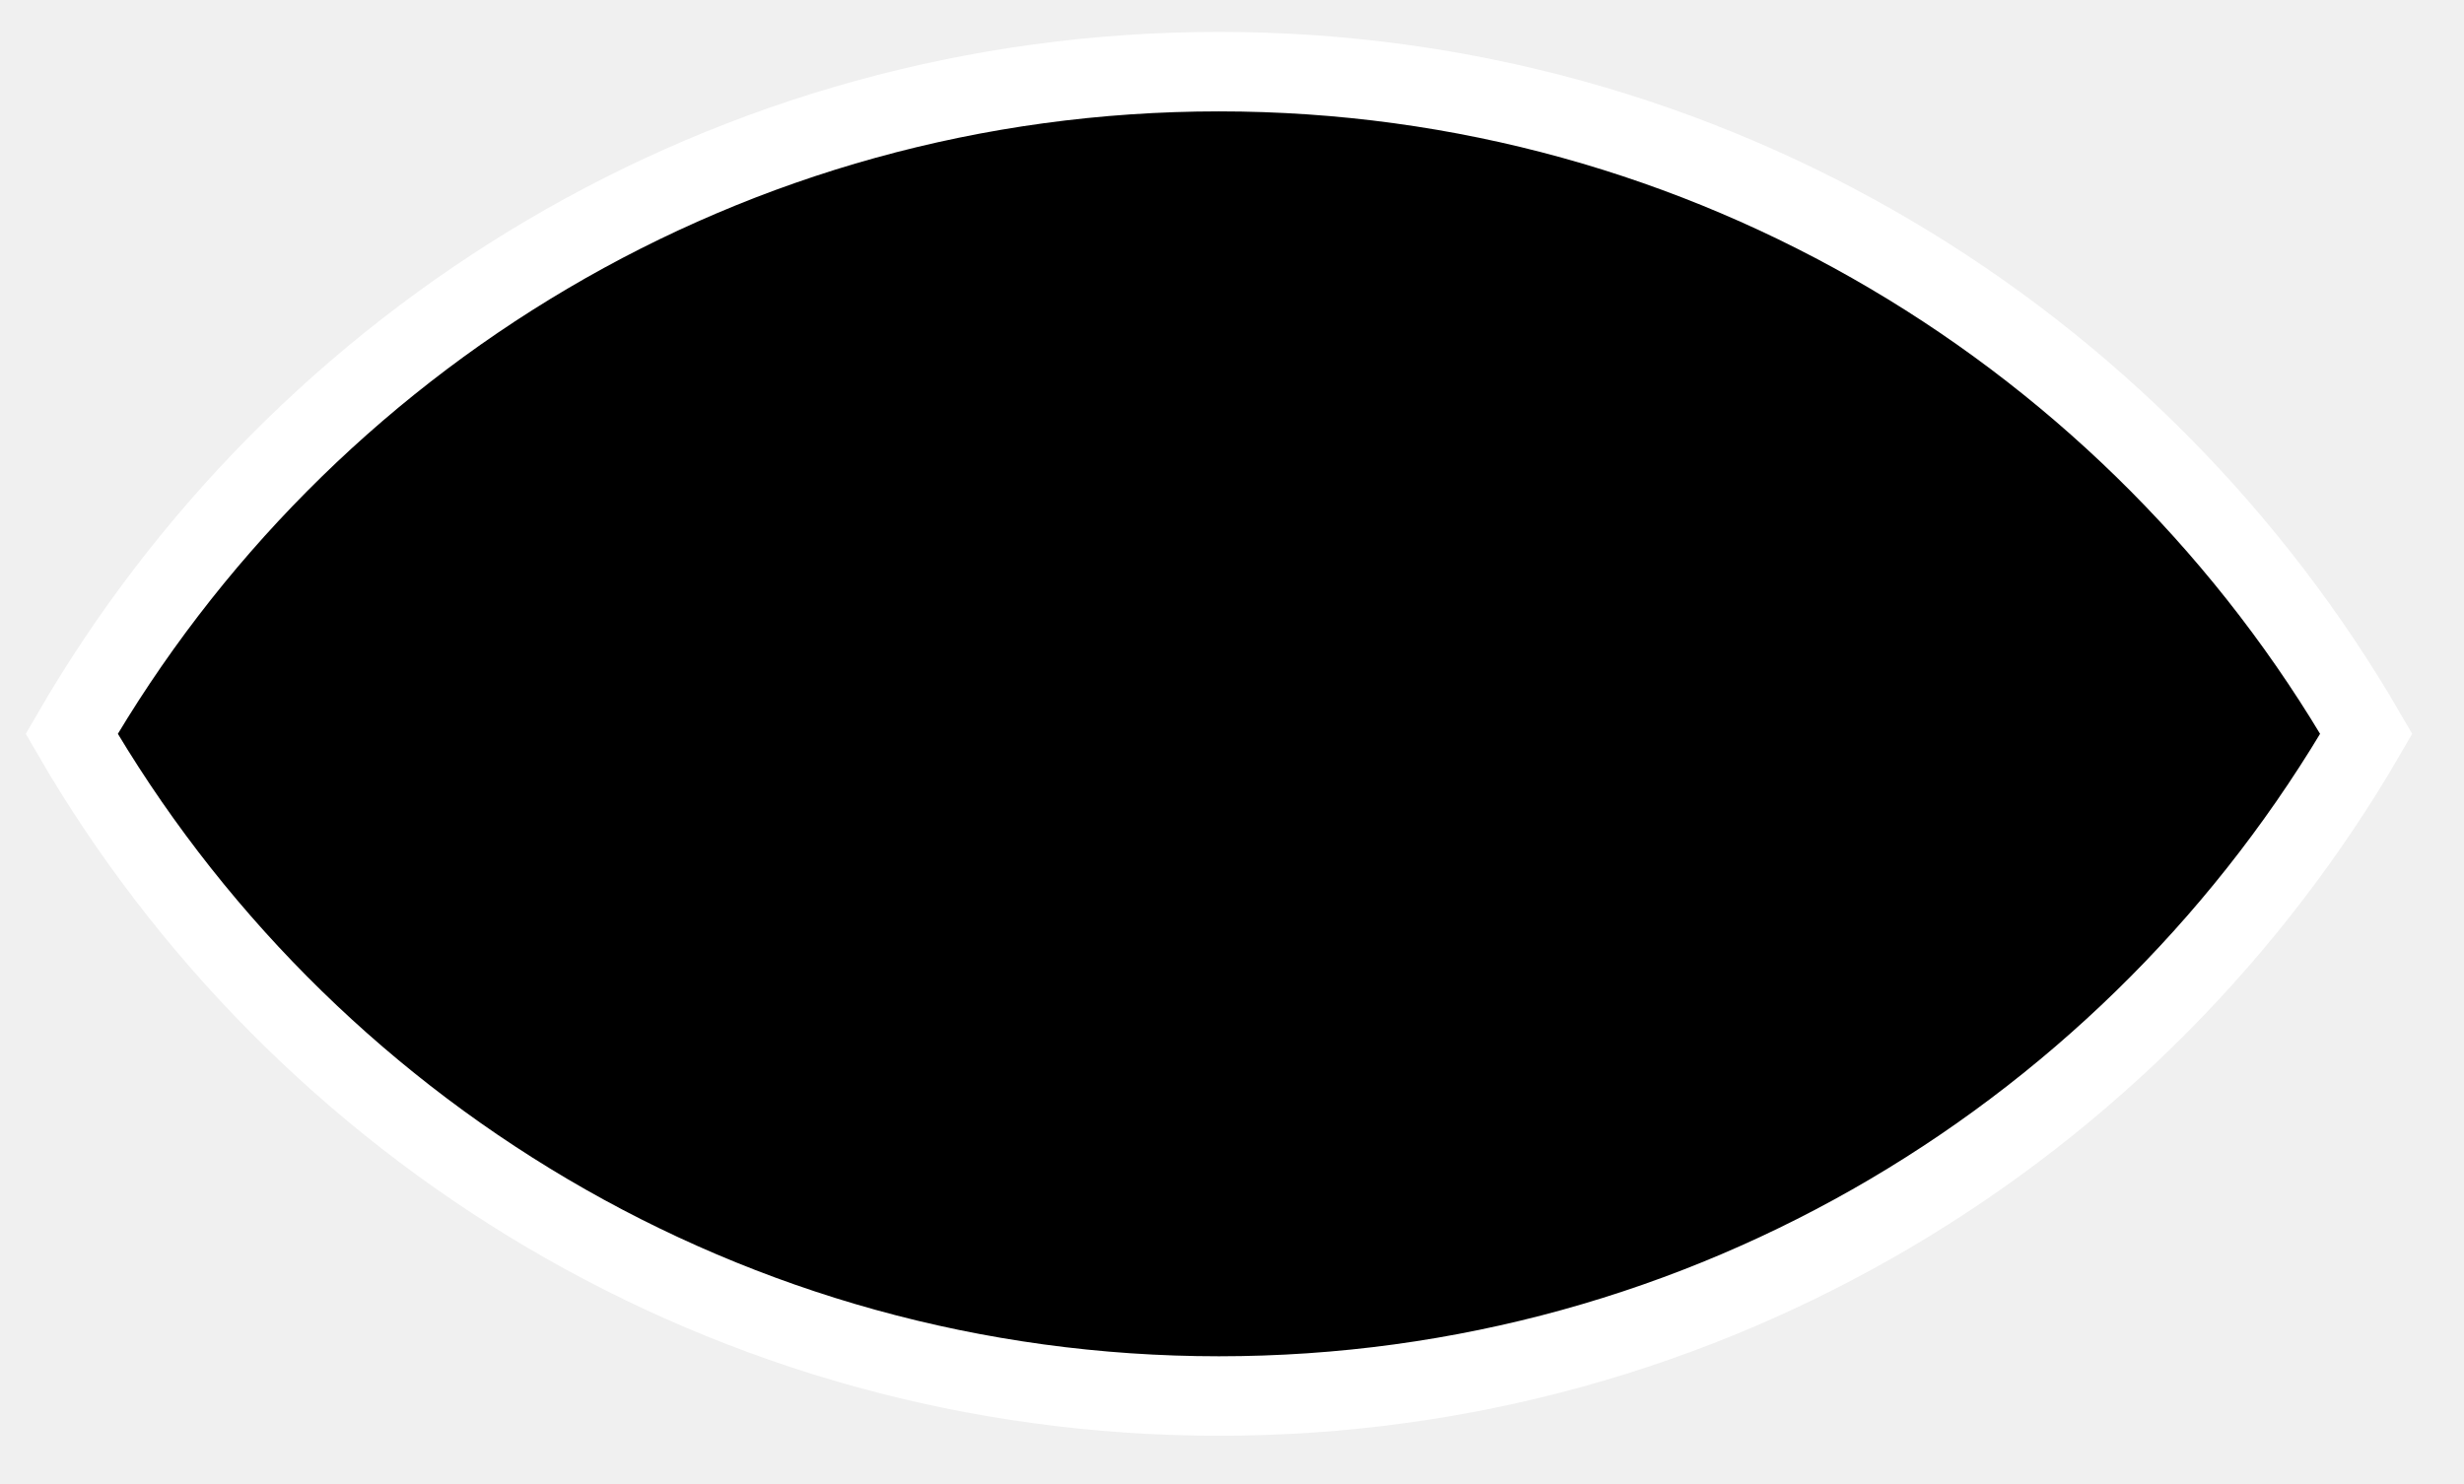
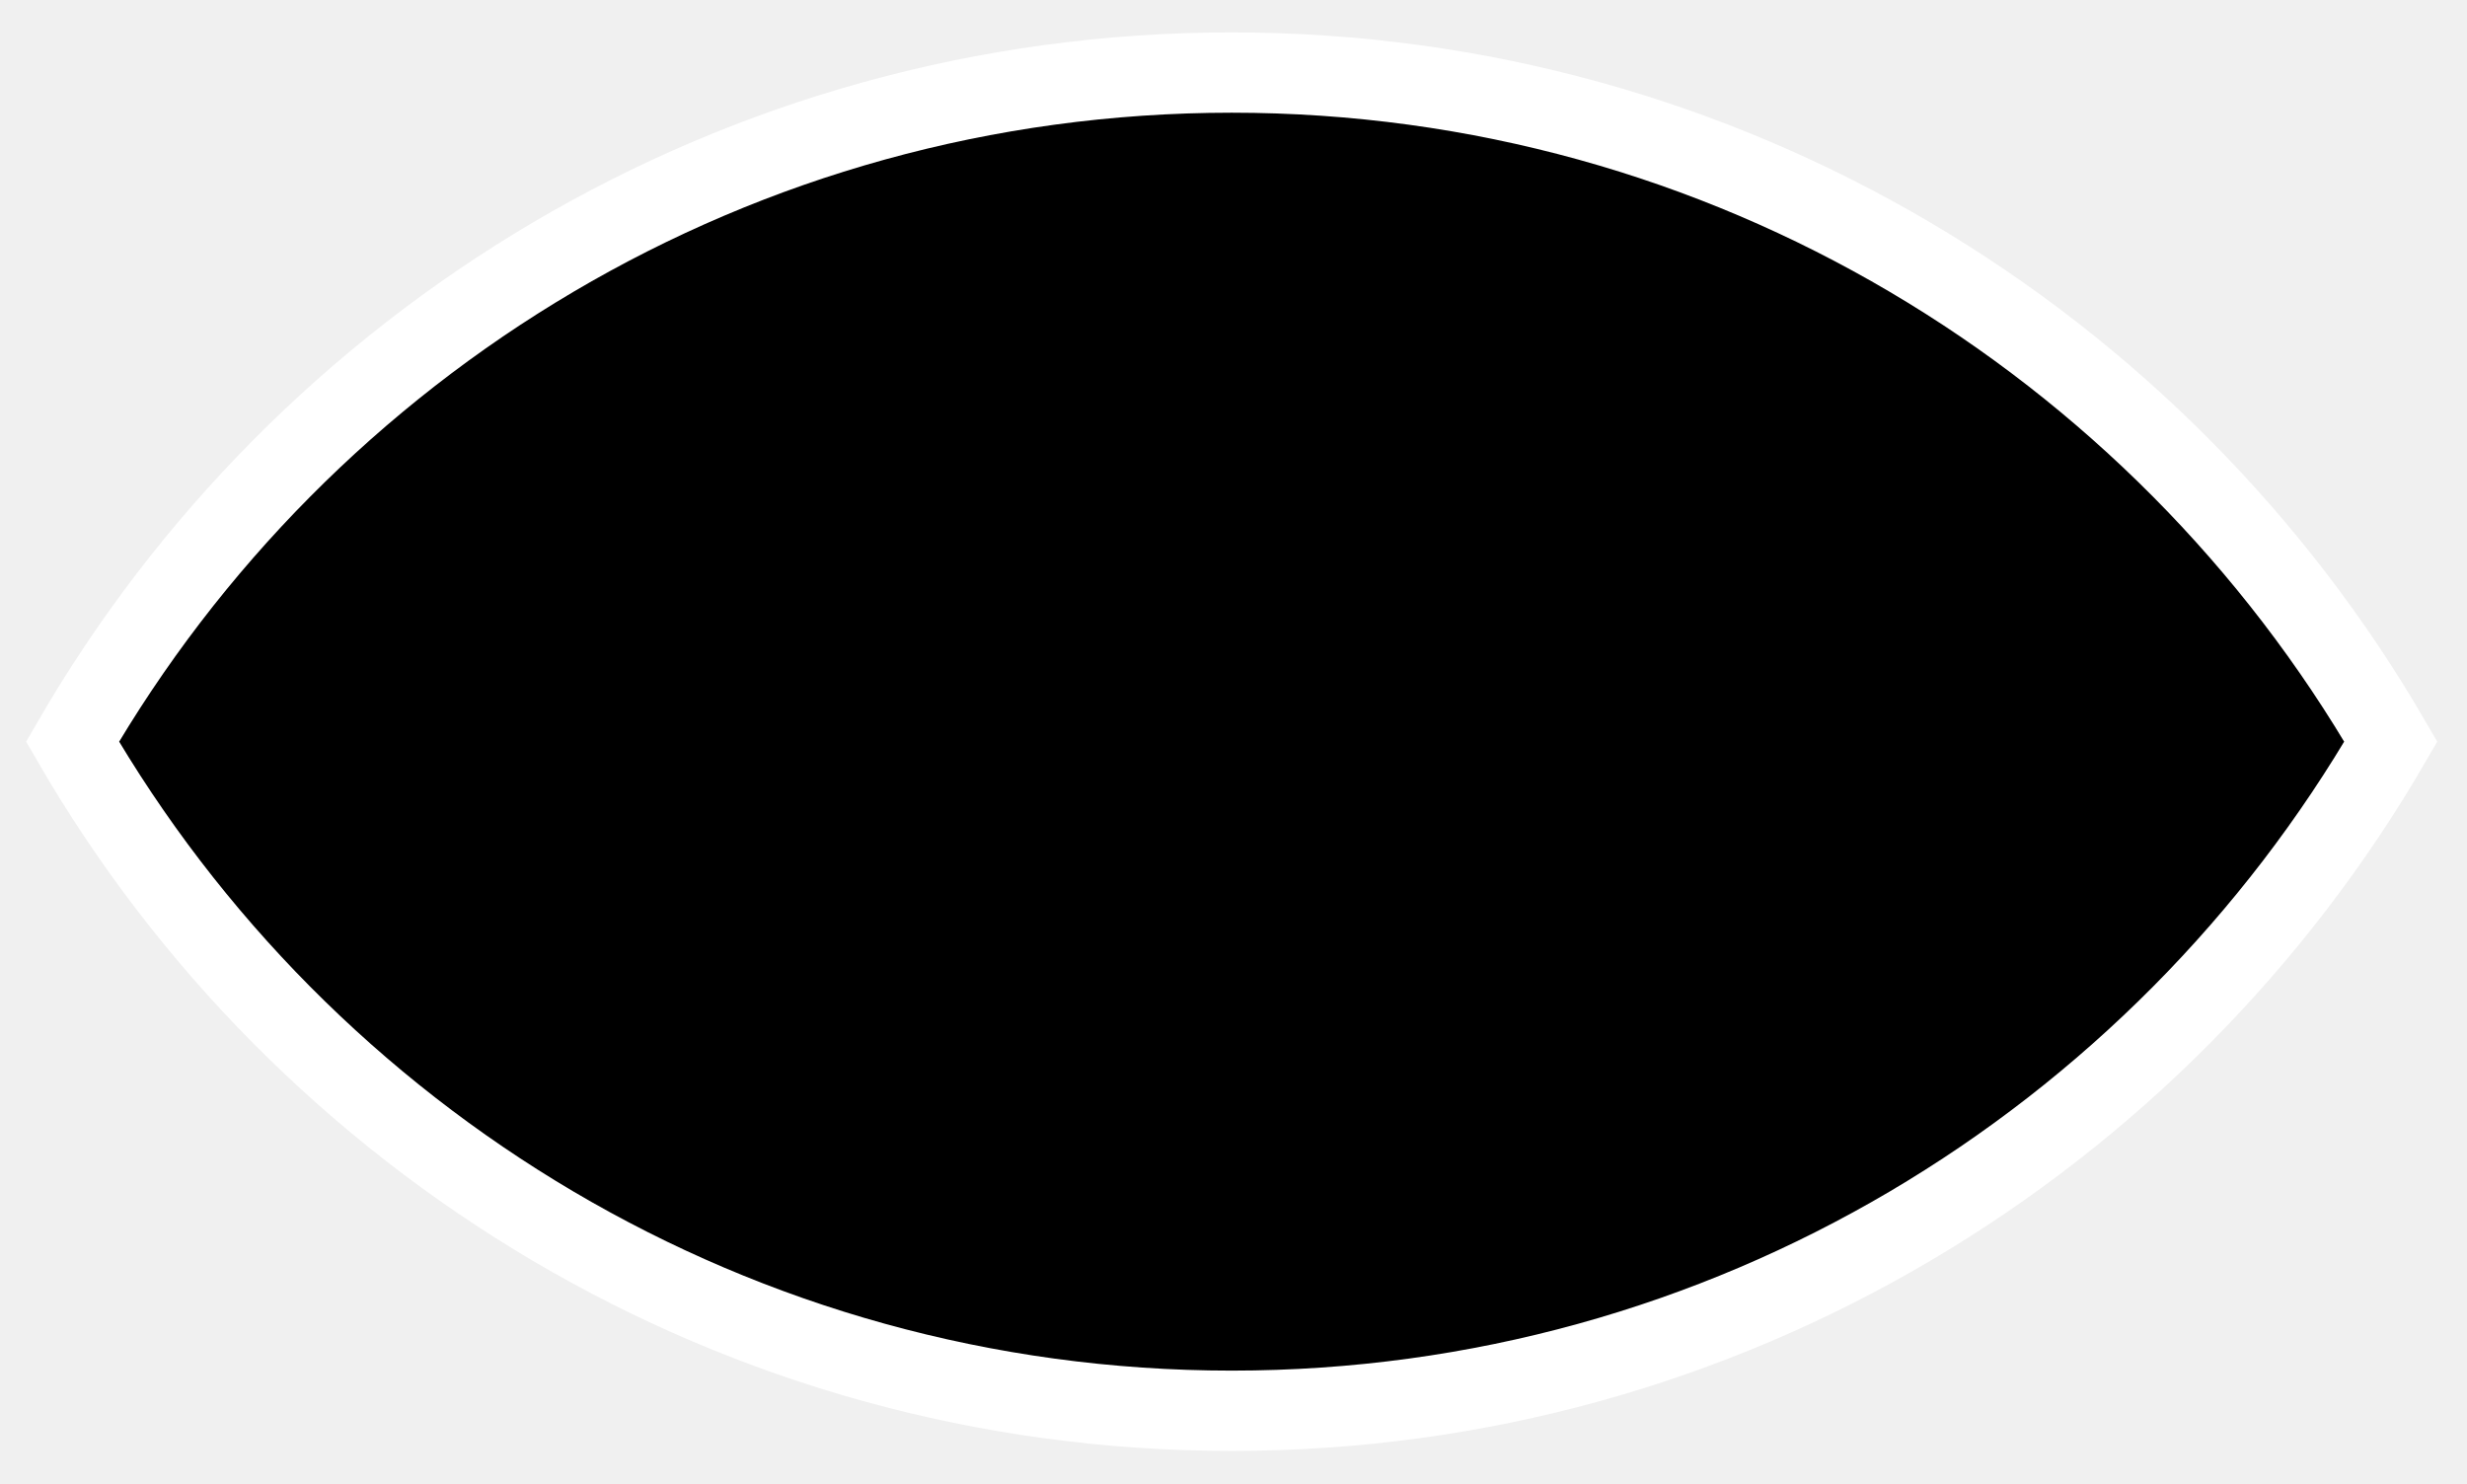
- <svg xmlns="http://www.w3.org/2000/svg" width="100%" height="100%" viewBox="0 0 93 56" version="1.1" xml:space="preserve" style="fill-rule:evenodd;clip-rule:evenodd;stroke-linecap:round;stroke-miterlimit:1.5;">
-   <g transform="matrix(1,0,0,1,-2331.57,-1283.38)">
-     <g transform="matrix(1,0,0,1,115.323,0)">
+ <svg xmlns="http://www.w3.org/2000/svg" width="100%" height="100%" viewBox="0 0 384 231" version="1.1" xml:space="preserve" style="fill-rule:evenodd;clip-rule:evenodd;stroke-linecap:round;stroke-miterlimit:1.5;">
+   <g transform="matrix(4.16667,0,0,4.16667,-9714.87,-5091.22)">
+     <g transform="matrix(1,0,0,1,115.323,-61.4821)">
      <g transform="matrix(0.977261,0,0,0.977261,131.817,67.323)">
        <path d="M2135.7,1272.7C2144.55,1257.41 2161.08,1247.12 2180.01,1247.12C2198.93,1247.12 2215.46,1257.41 2224.32,1272.7C2215.46,1287.99 2198.93,1298.28 2180.01,1298.28C2161.08,1298.28 2144.55,1287.99 2135.7,1272.7Z" style="stroke:white;stroke-width:3.07px;" />
      </g>
      <g transform="matrix(0.792414,0,0,0.792414,465.879,265.016)">
        <circle cx="2266.96" cy="1320.1" r="11.358" />
      </g>
    </g>
  </g>
</svg>
